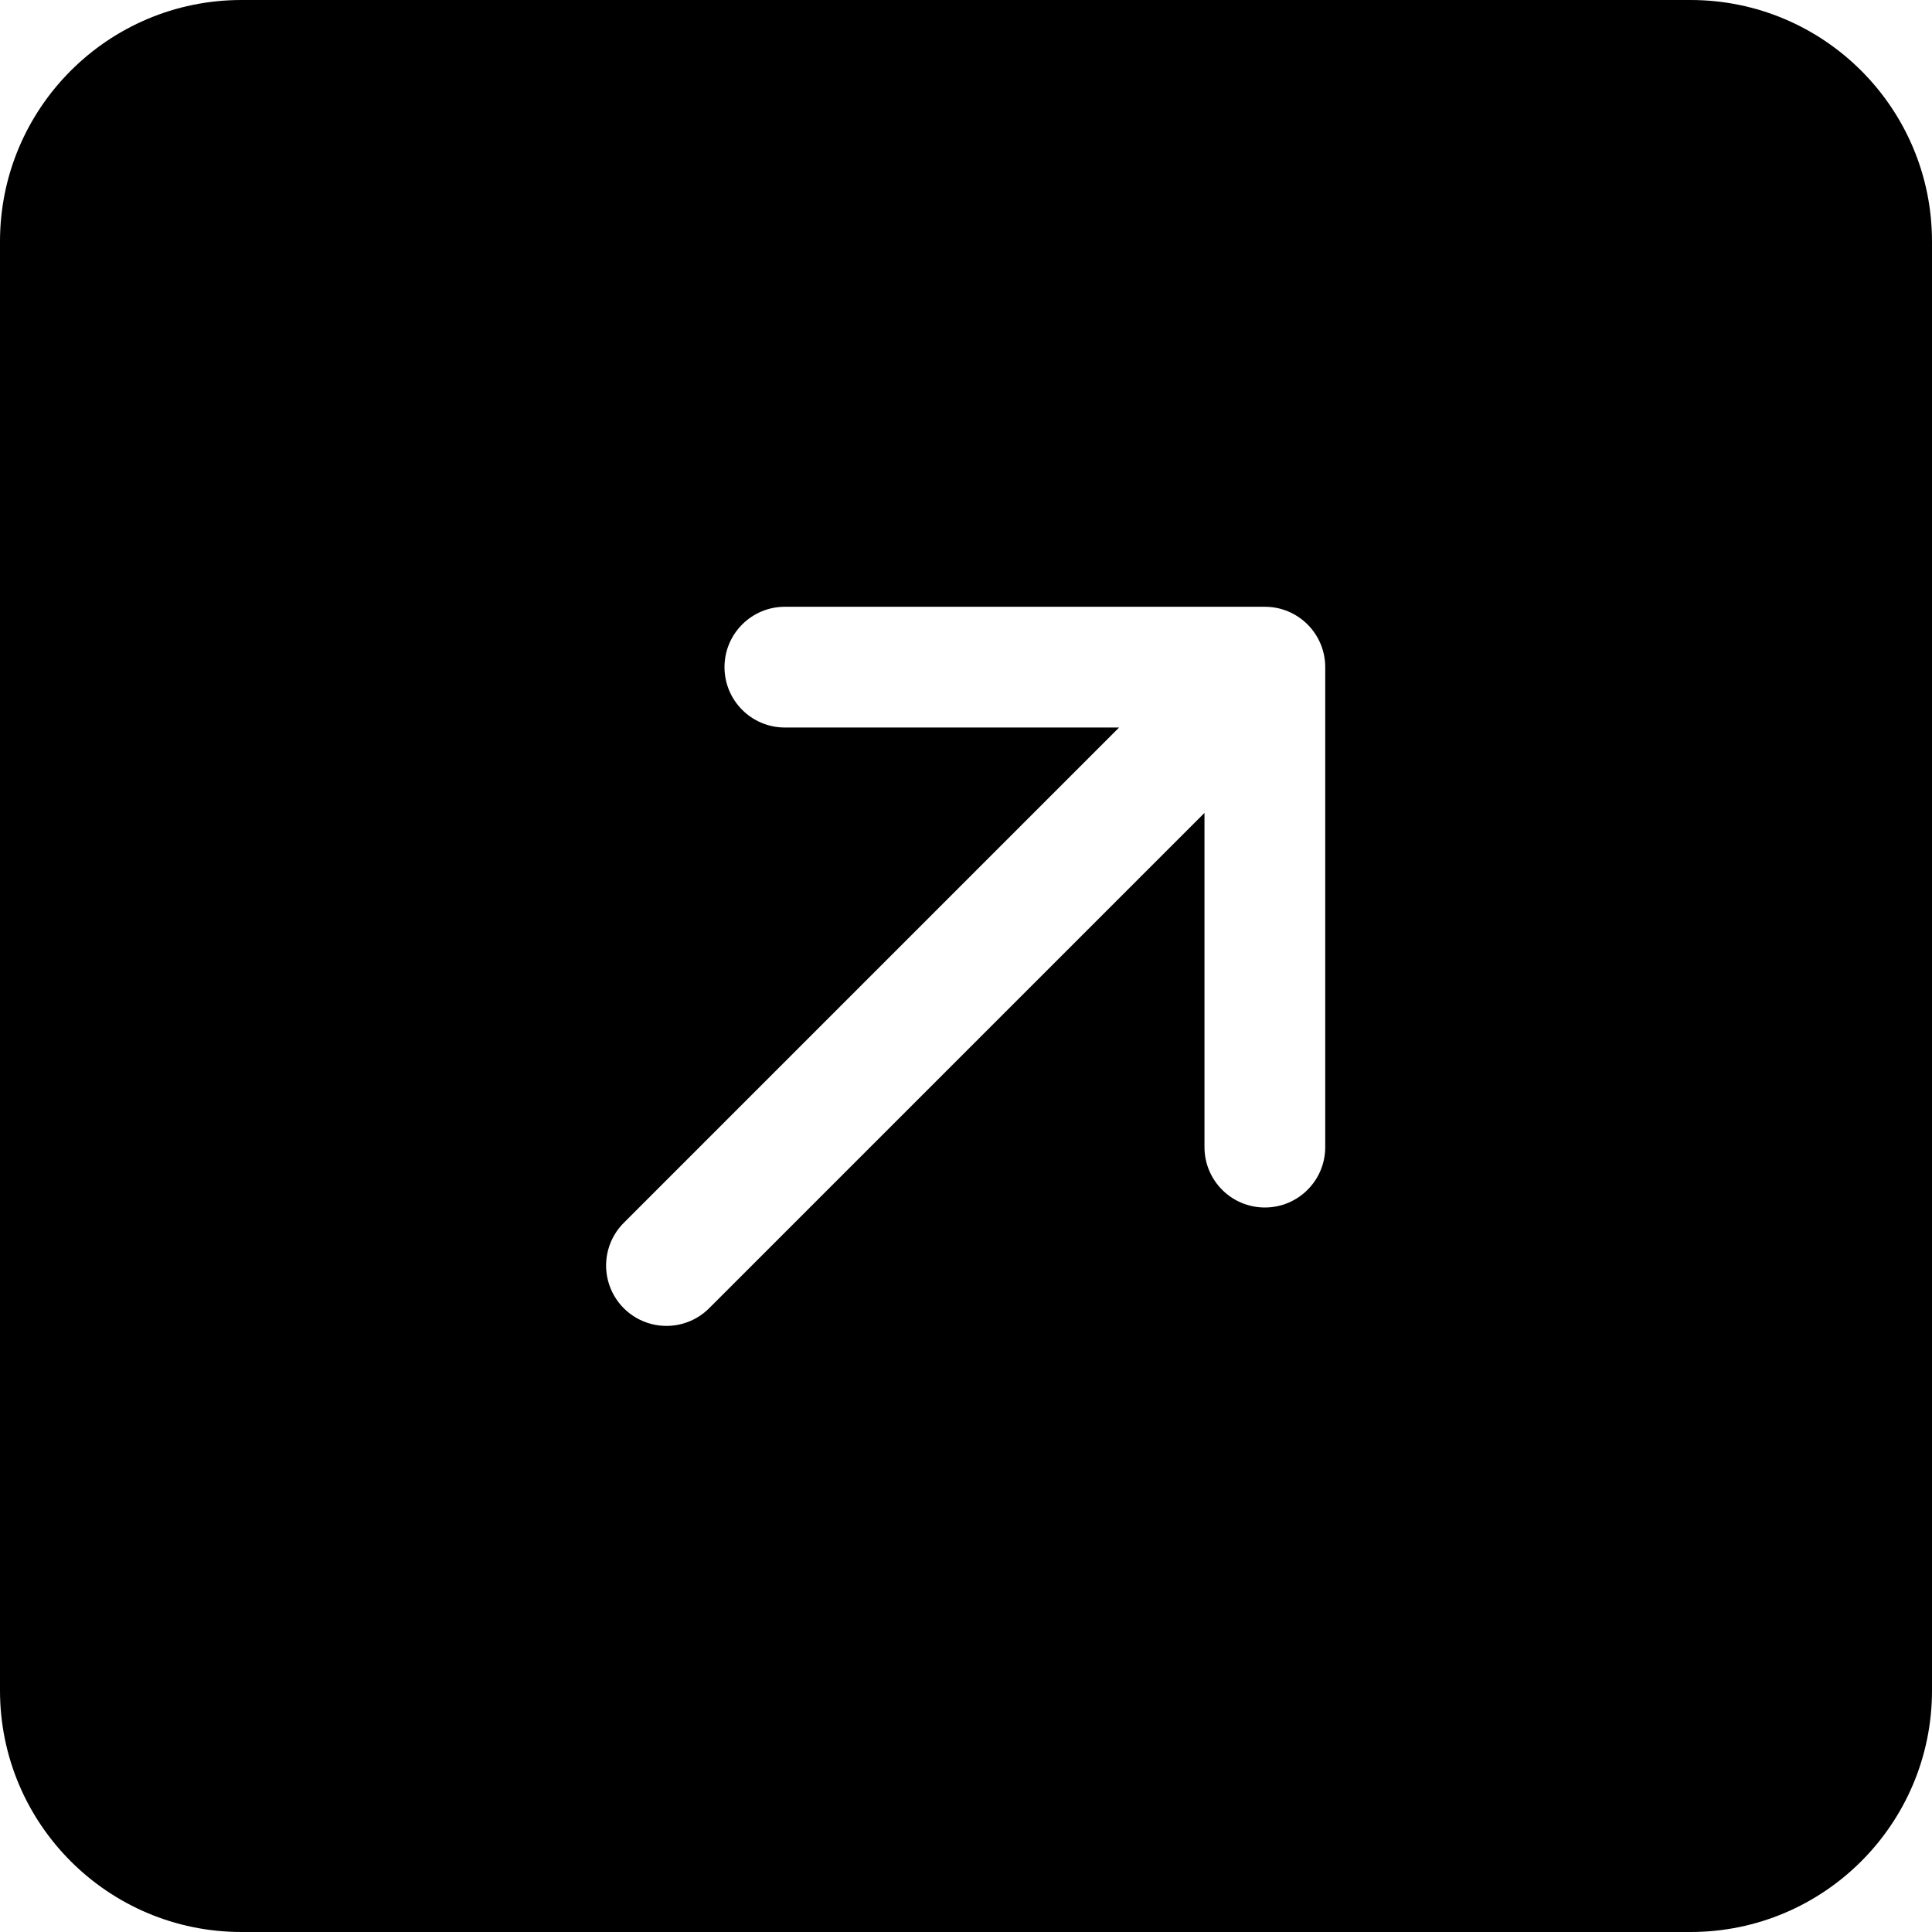
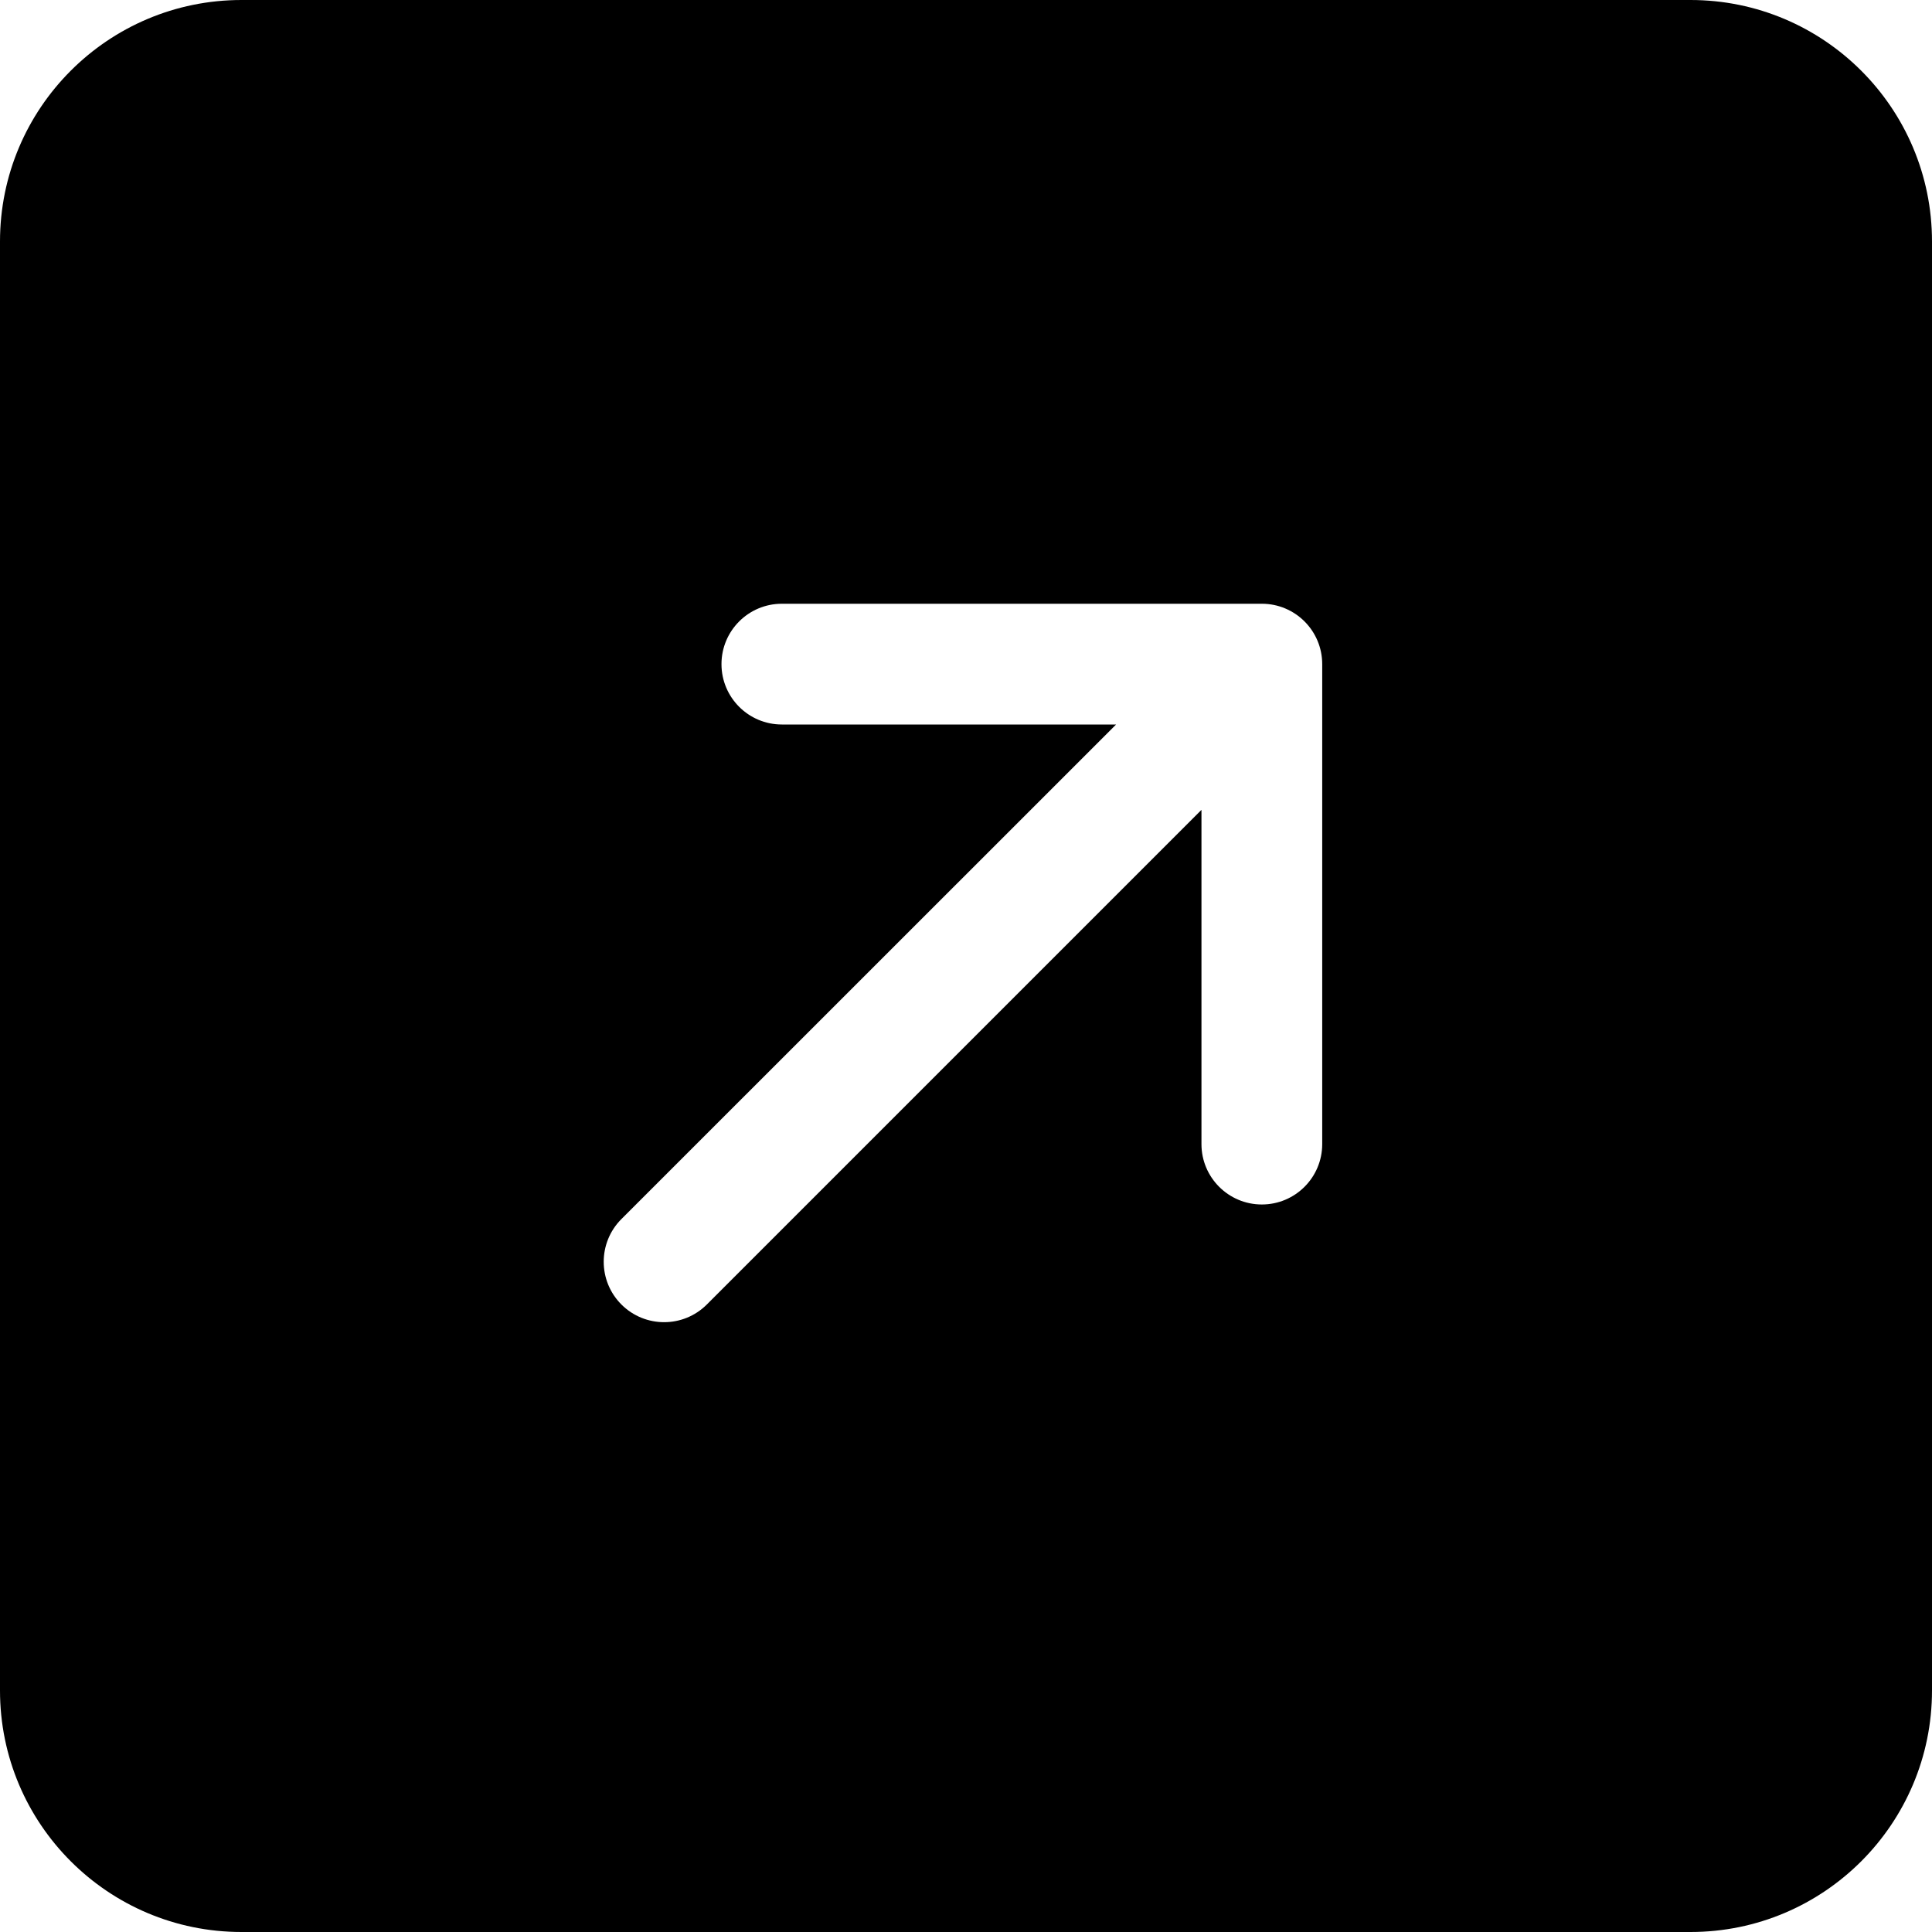
<svg xmlns="http://www.w3.org/2000/svg" width="16" height="16" fill="currentColor" class="bi bi-arrow-up-right-square-fill" viewBox="0 0 16 16">
-   <path fill-rule="evenodd" d="M2 0a2 2 0 0 0-2 2v12a2 2 0 0 0 2 2h12a2 2 0 0 0 2-2V2a2 2 0 0 0-2-2H2zm3.879 10.828a.5.5 0 1 1-.707-.707l4.096-4.096H6.5a.5.5 0 0 1 0-1h3.975a.5.5 0 0 1 .5.5V9.5a.5.5 0 0 1-1 0V6.732l-4.096 4.096z" />
+   <path fill-rule="evenodd" d="M2 0a2 2 0 0 0-2 2v12a2 2 0 0 0 2 2h12a2 2 0 0 0 2-2V2a2 2 0 0 0-2-2H2zm3.854 10.803a.5.5 0 1 1-.708-.707L9.243 6H6.475a.5.5 0 1 1 0-1h3.975a.5.5 0 0 1 .5.5v3.975a.5.5 0 1 1-1 0V6.707l-4.096 4.096z" />
</svg>
